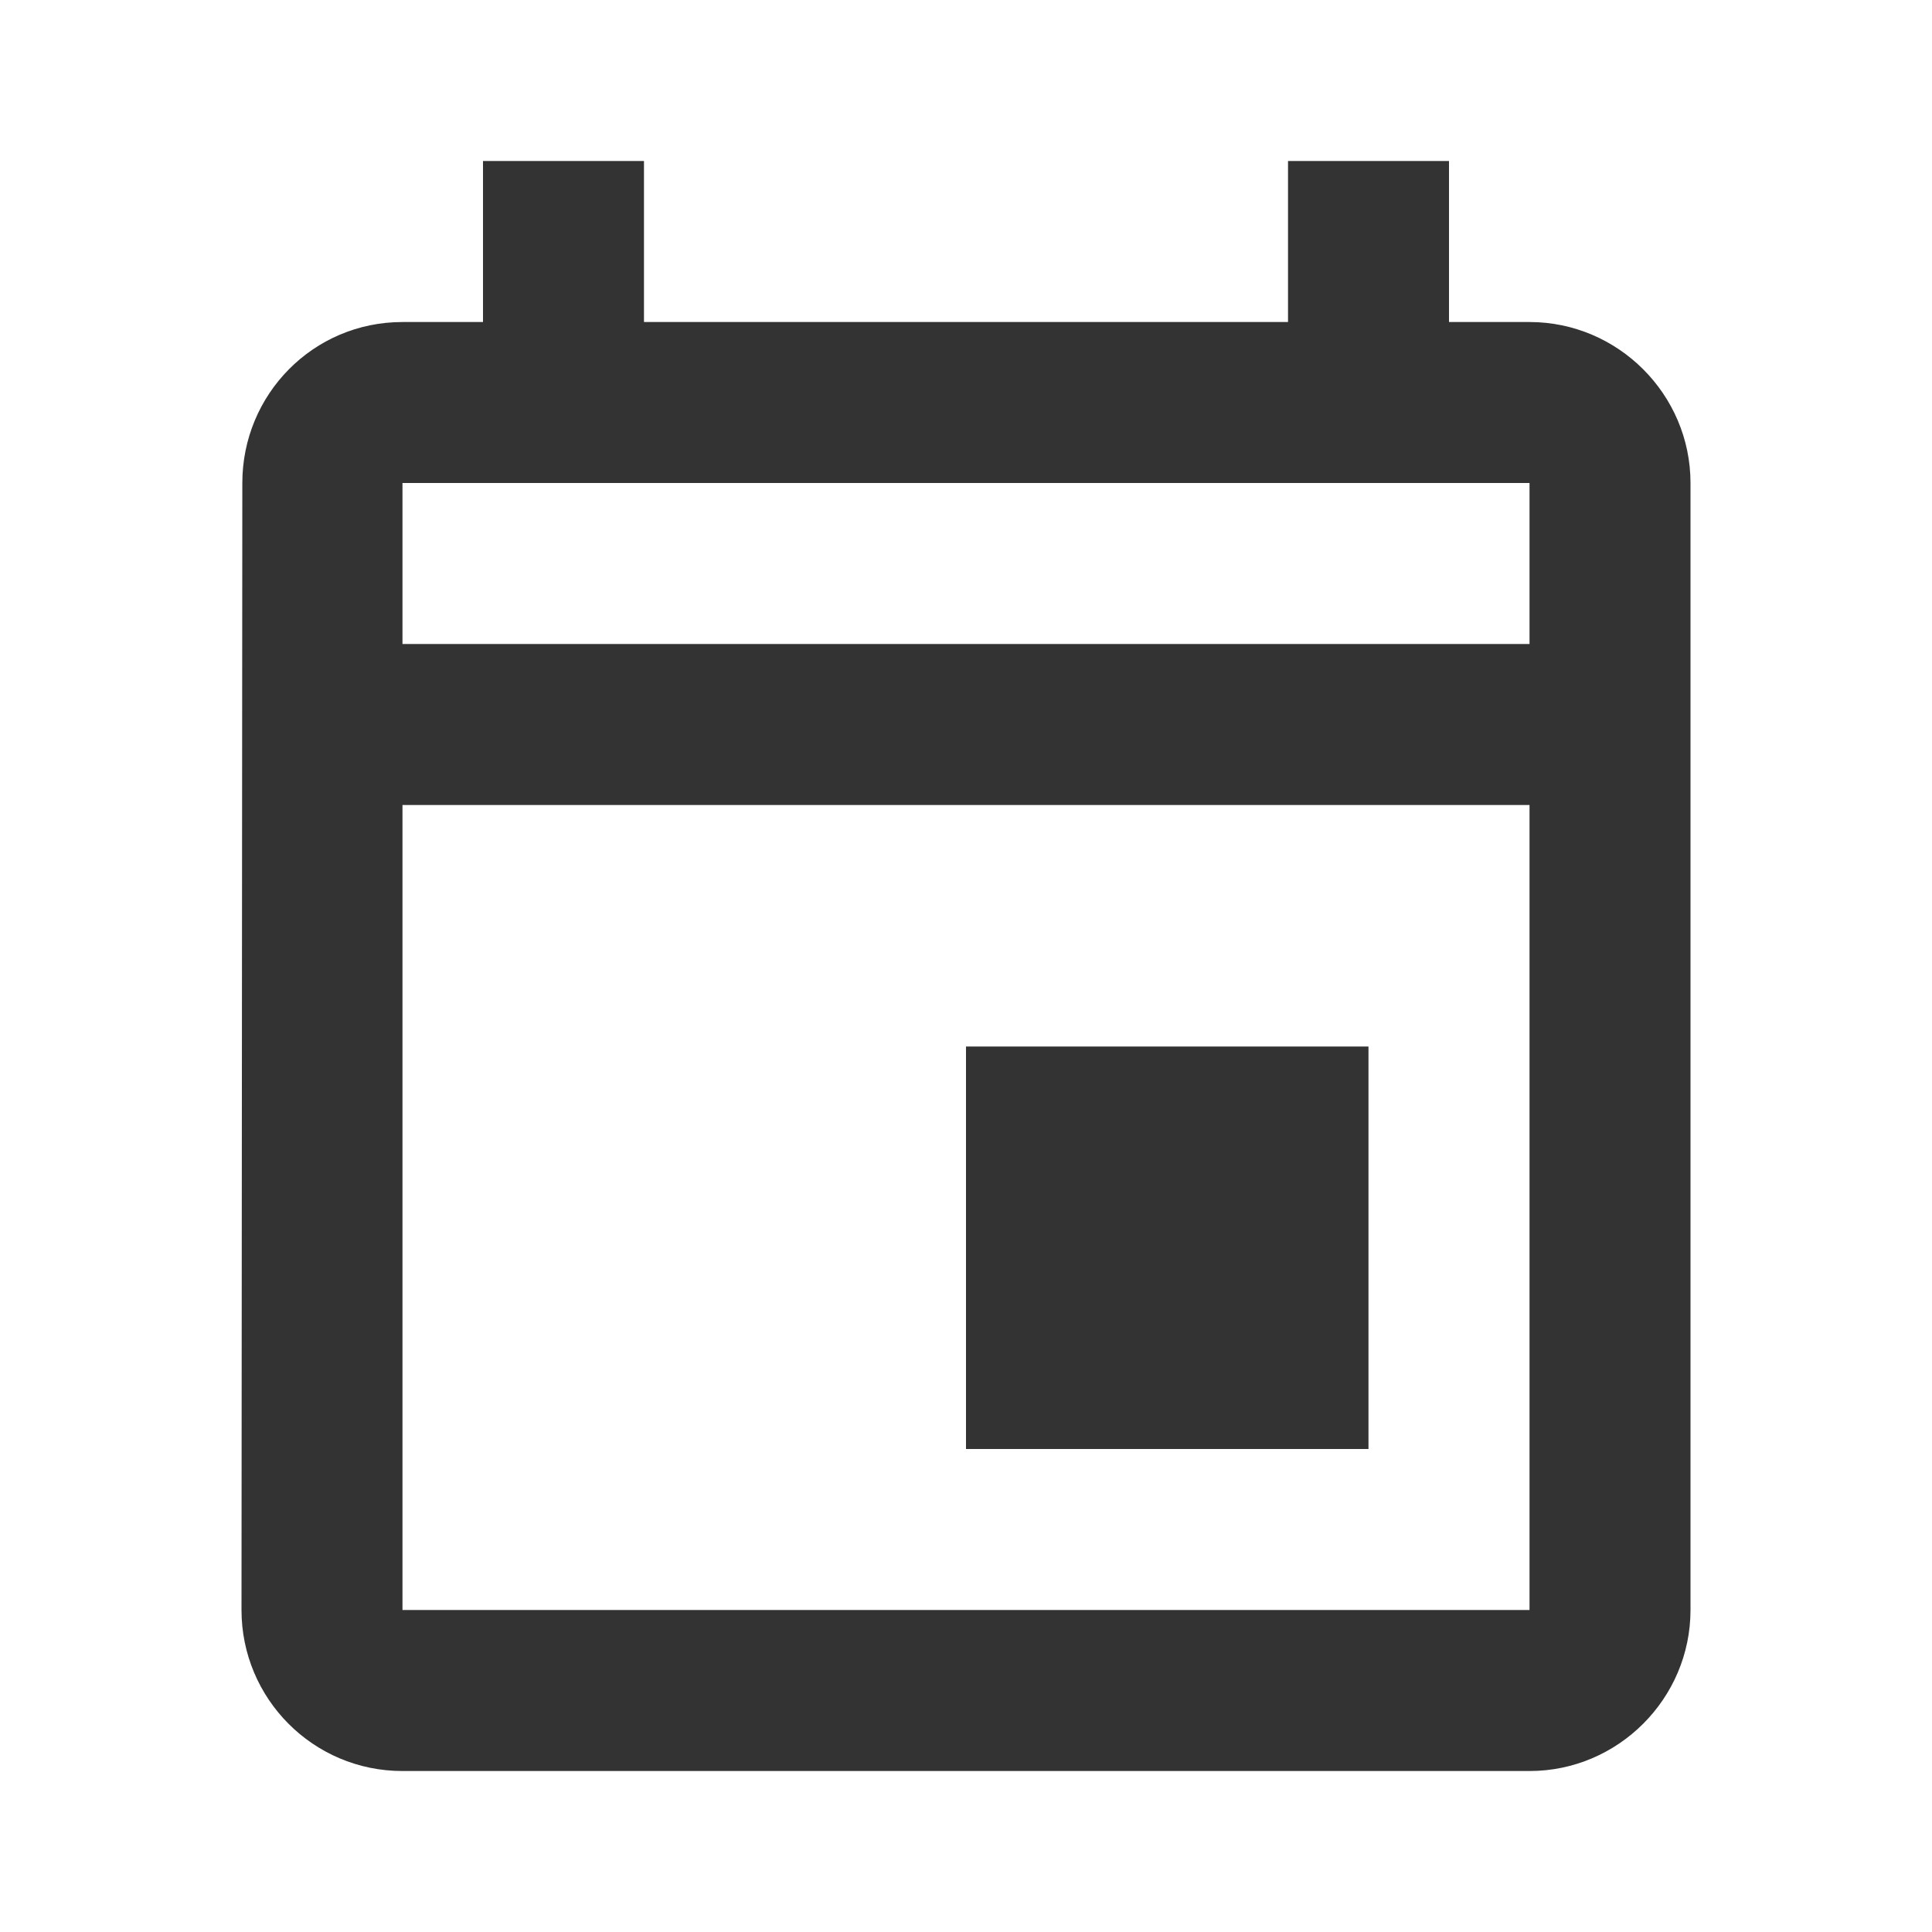
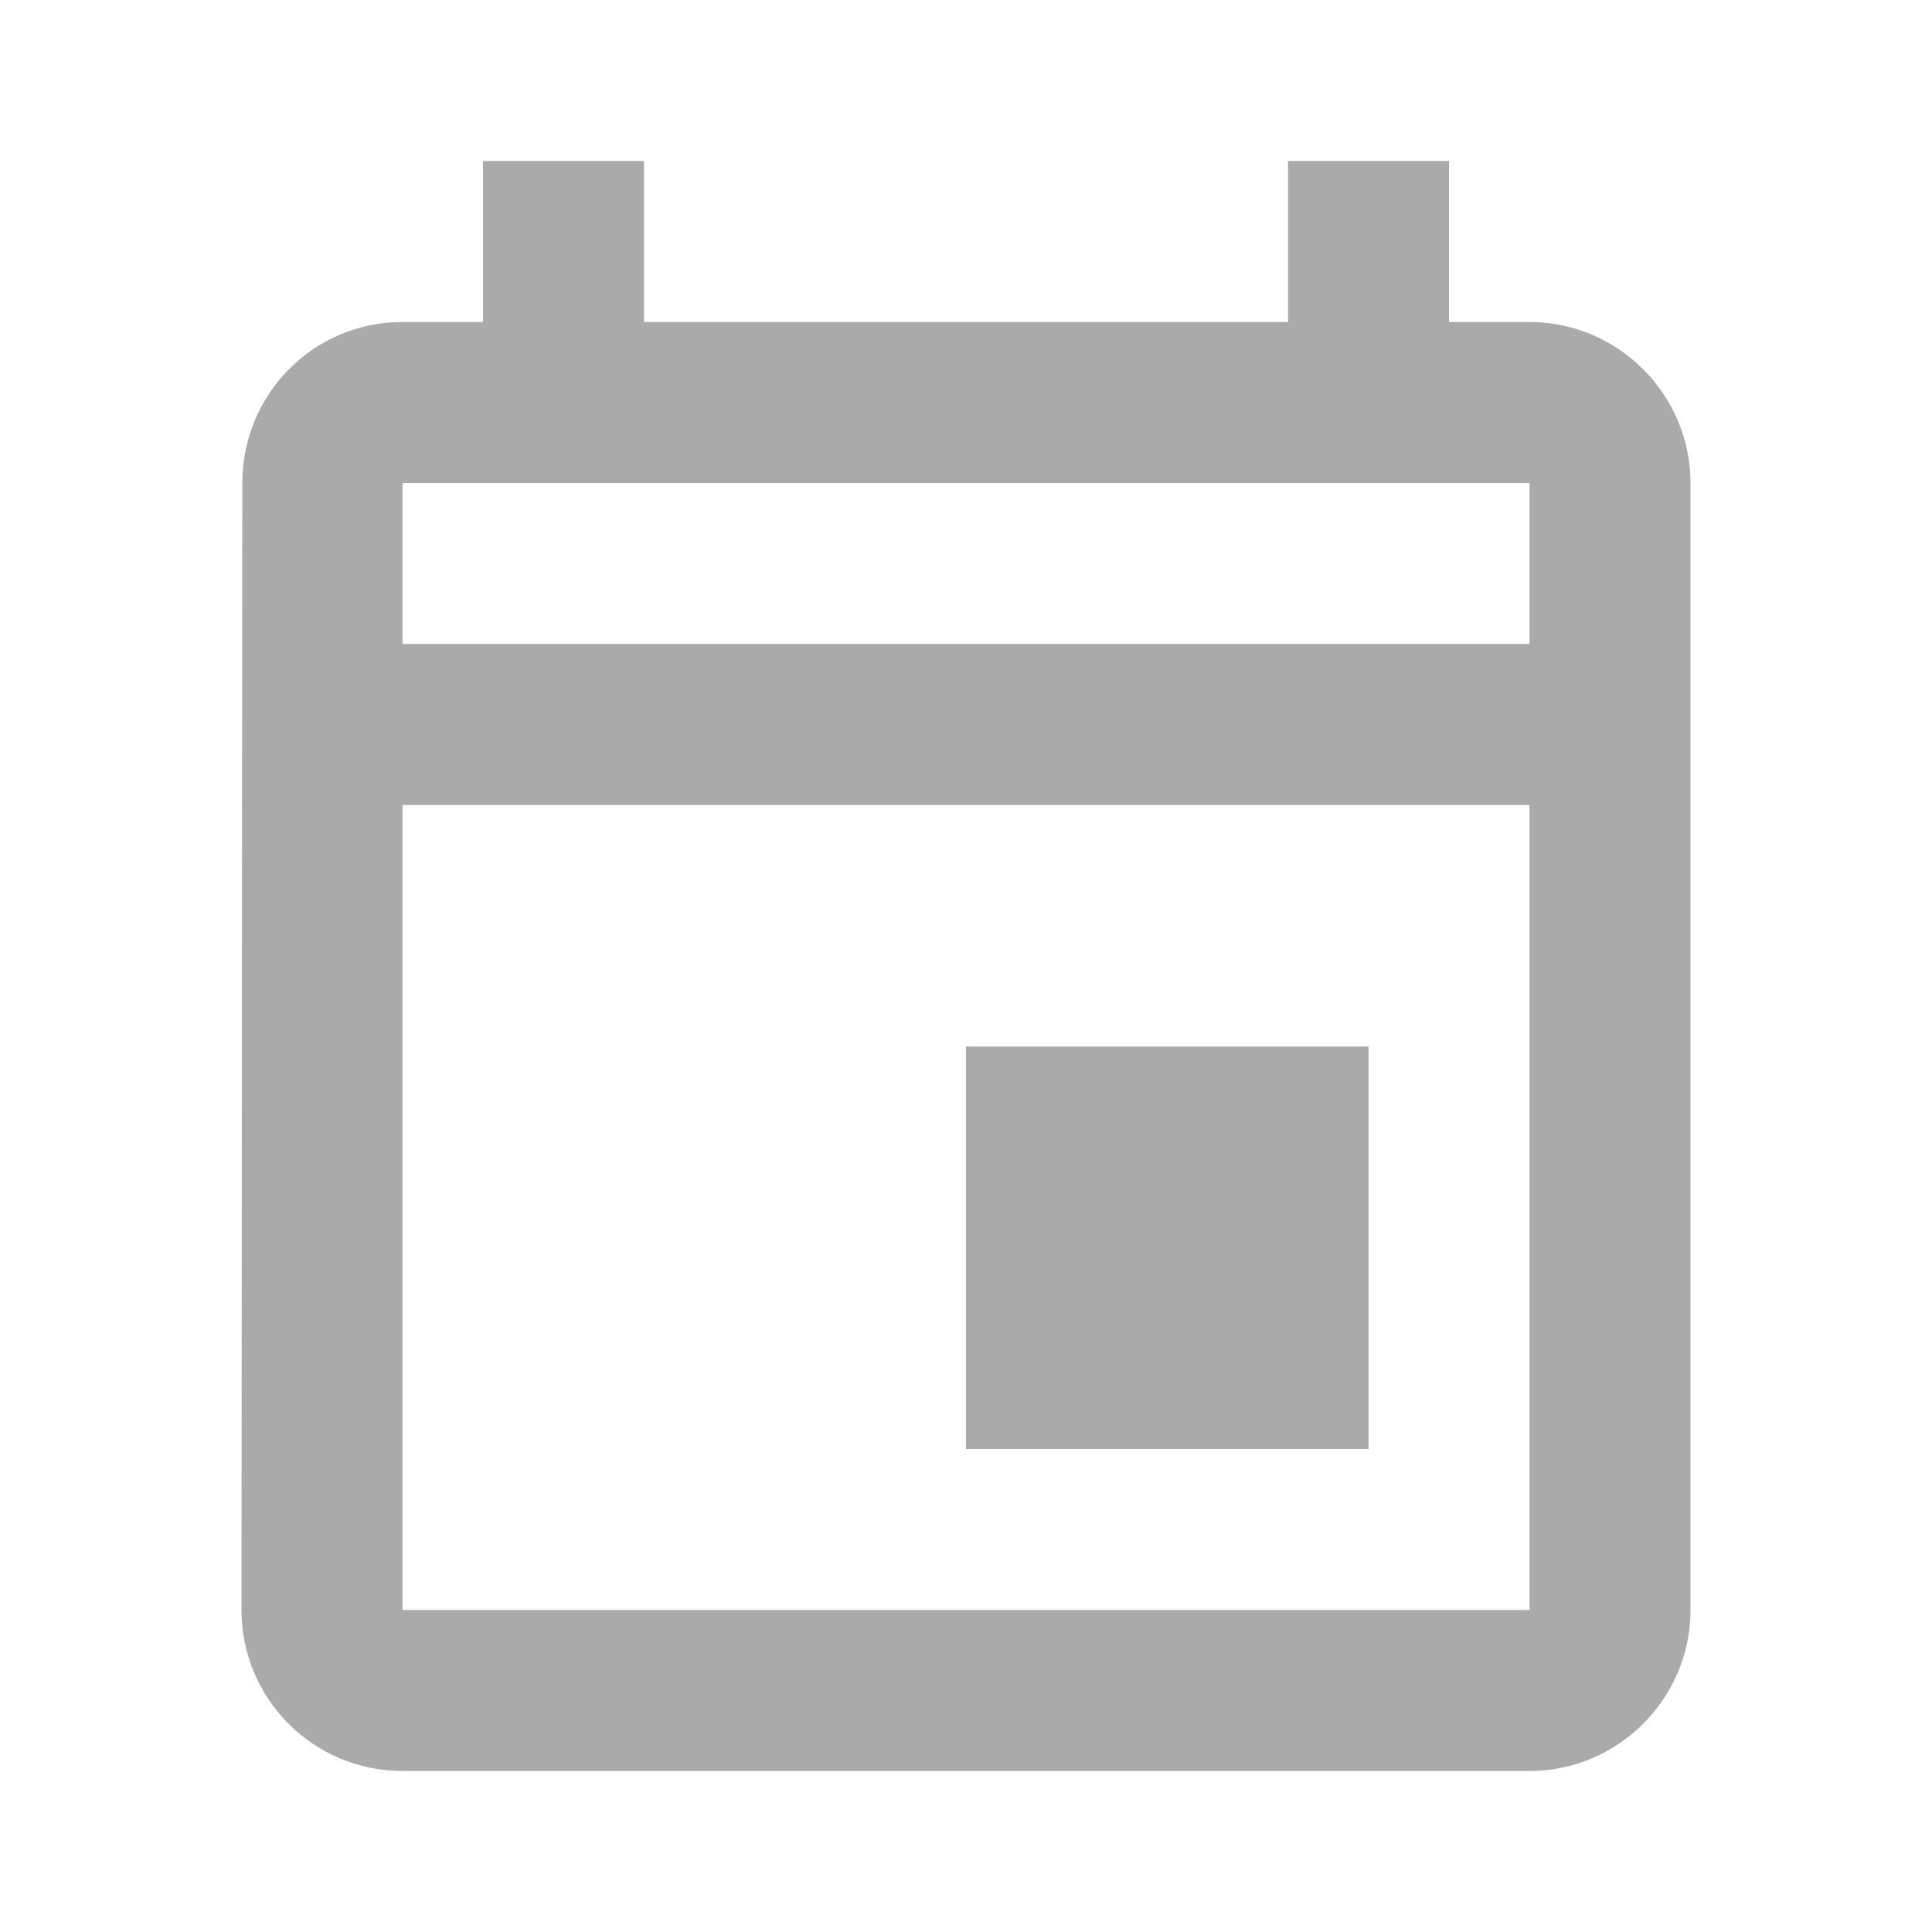
- <svg xmlns="http://www.w3.org/2000/svg" width="28" height="28" viewBox="0 0 28 28" fill="none">
-   <path d="M22.167 4.667H21V2.333H18.667V4.667H9.333V2.333H7V4.667H5.833C4.538 4.667 3.512 5.717 3.512 7L3.5 23.333C3.5 24.617 4.538 25.667 5.833 25.667H22.167C23.45 25.667 24.5 24.617 24.5 23.333V7C24.5 5.717 23.45 4.667 22.167 4.667ZM22.167 23.333H5.833V11.667H22.167V23.333ZM22.167 9.333H5.833V7H22.167V9.333ZM14 15.167H19.833V21H14V15.167Z" fill="#333333" />
+ <svg xmlns="http://www.w3.org/2000/svg" width="24" height="24" viewBox="0 0 24 24" fill="none">
+   <path d="M19 4H18V2H16V4H8V2H6V4H5C3.89 4 3.01 4.9 3.01 6L3 20C3 21.1 3.89 22 5 22H19C20.1 22 21 21.1 21 20V6C21 4.9 20.1 4 19 4ZM19 20H5V10H19V20ZM19 8H5V6H19V8ZM12 13H17V18H12V13Z" fill="#AAAAAA" />
</svg>
